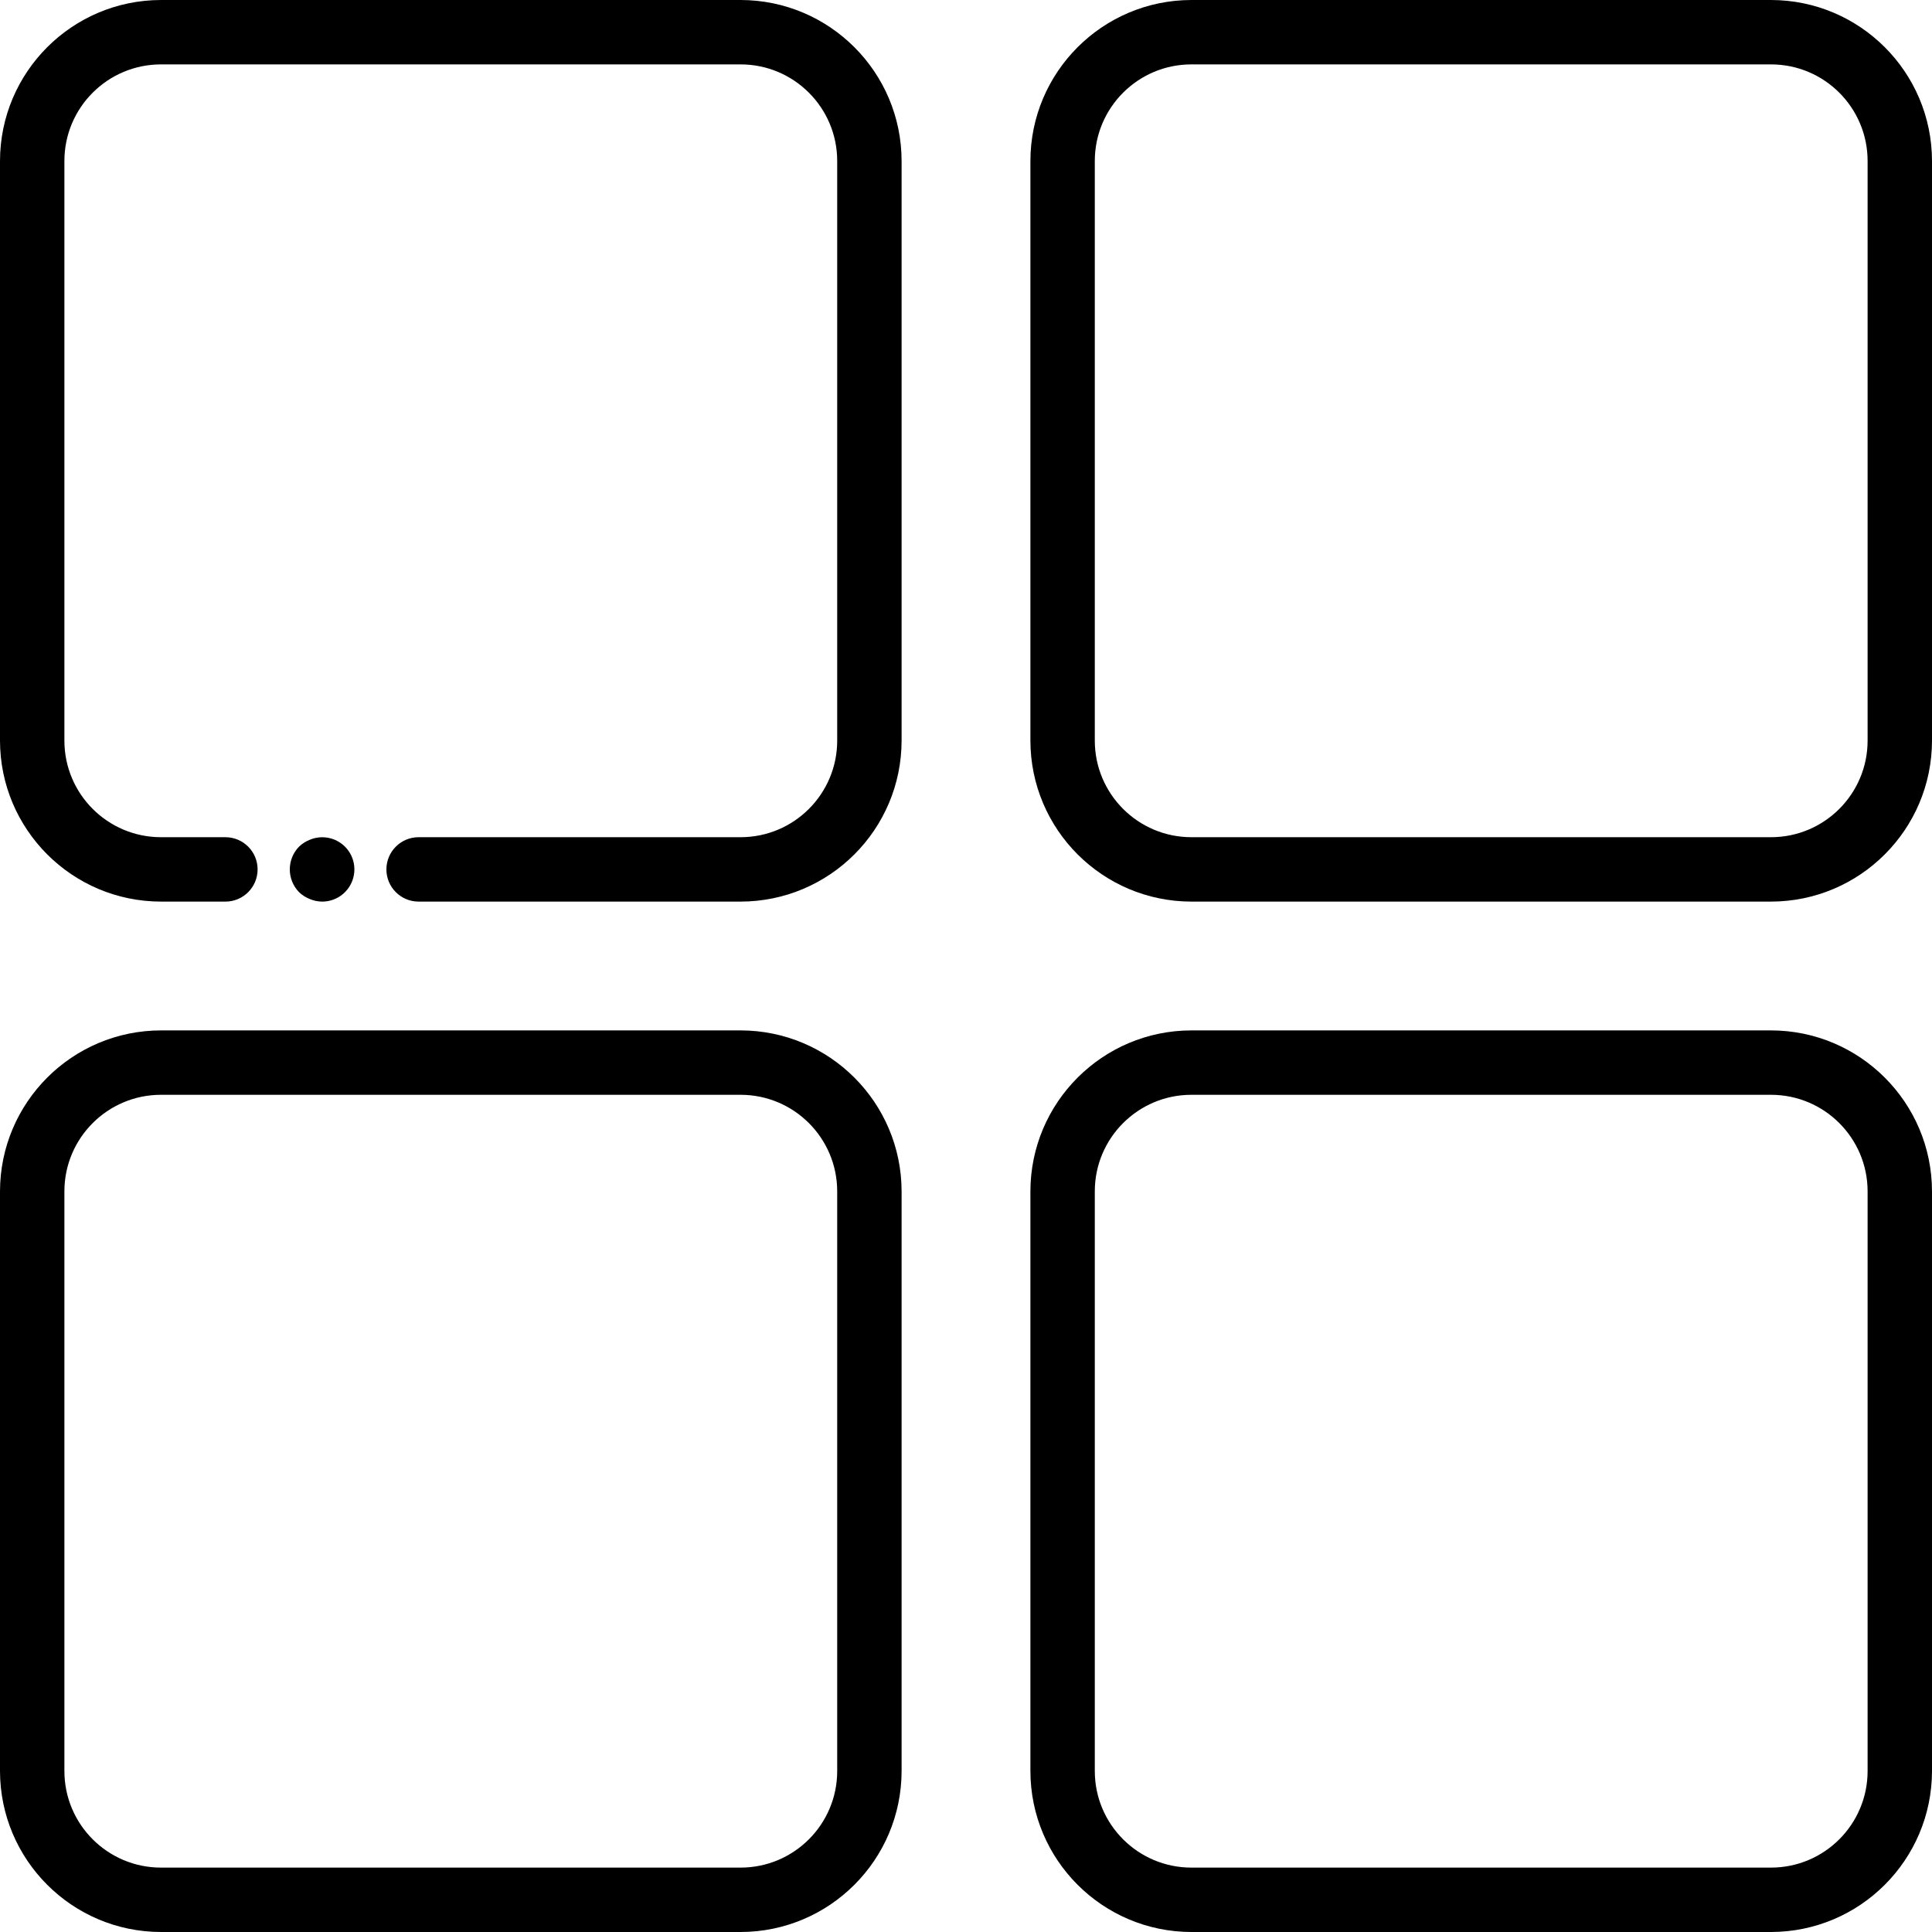
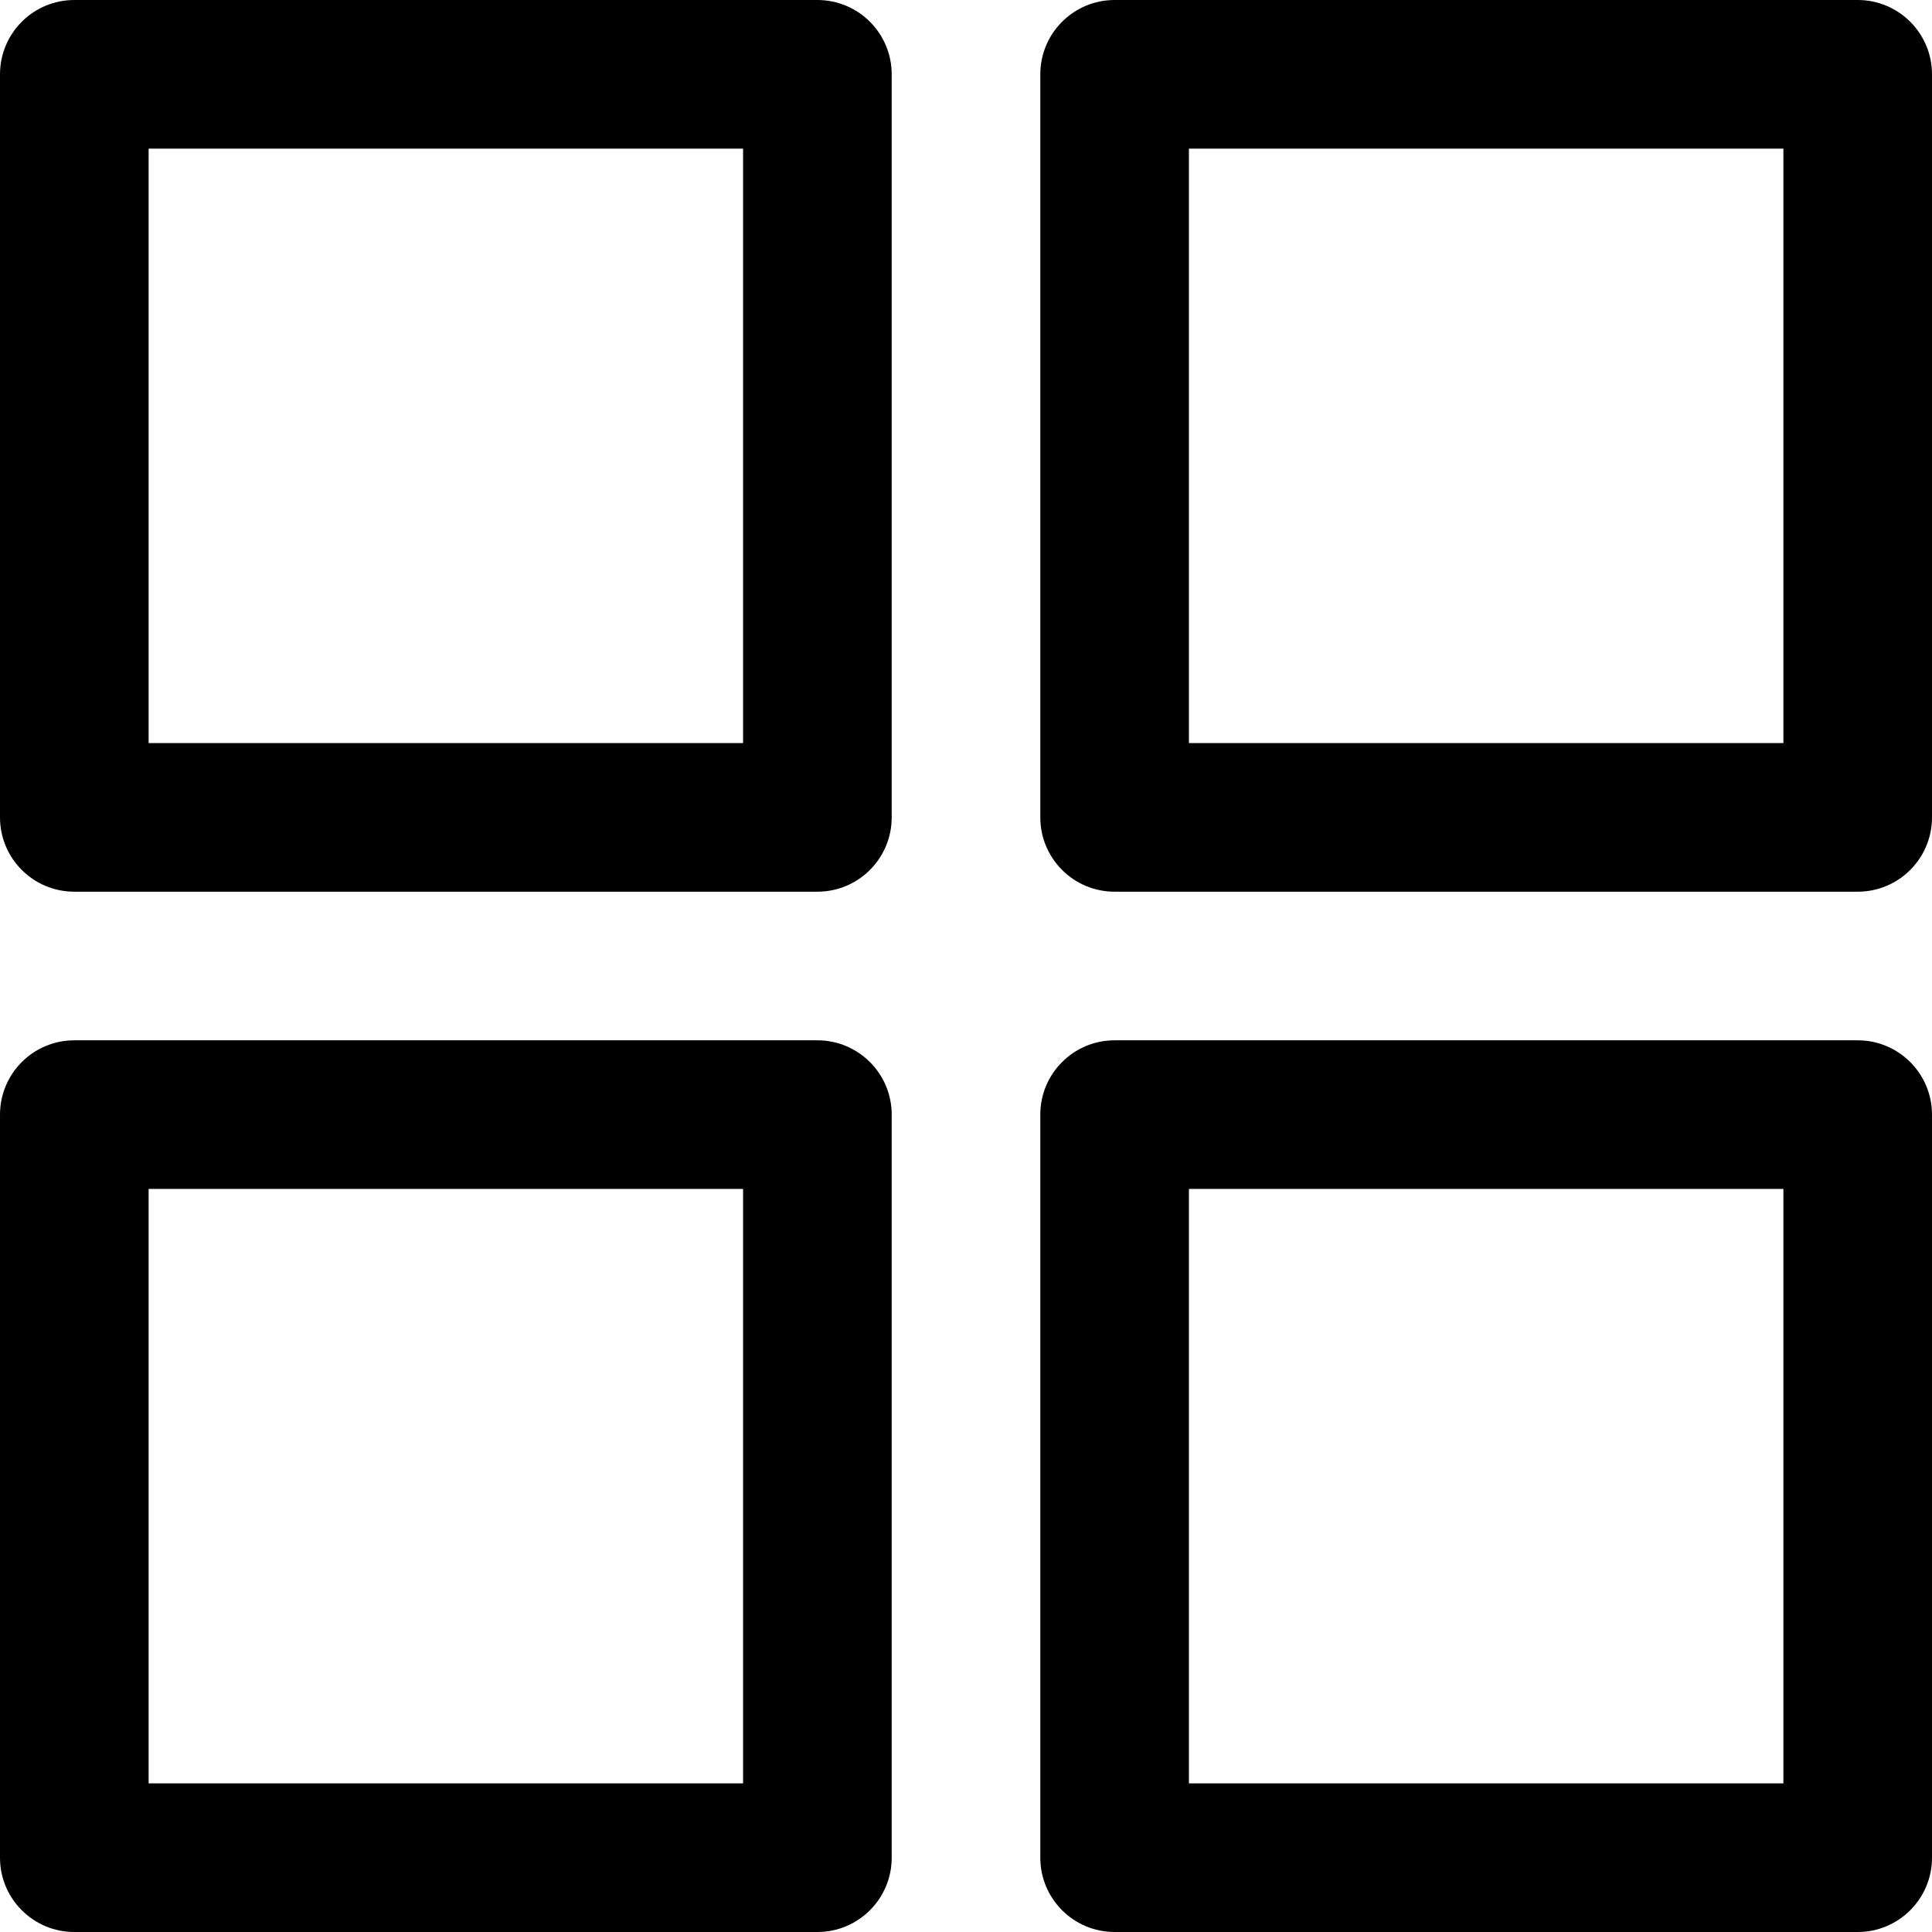
- <svg xmlns="http://www.w3.org/2000/svg" height="480pt" viewBox="0 0 480 480" width="480pt">
-   <path d="m80 224c3.25.02 6.188-1.93 7.434-4.934 1.246-3 .555-6.457-1.754-8.746-2.301-2.27-5.742-2.934-8.719-1.68-.98.387-1.875.957-2.641 1.68-3.094 3.156-3.094 8.203 0 11.359.766.723 1.66 1.293 2.641 1.68.961.41 1.992.629 3.039.641zm0 0" />
-   <path d="m184 0h-144c-22.082.027-39.973 17.918-40 40v144c.027 22.082 17.918 39.973 40 40h16c4.418 0 8-3.582 8-8s-3.582-8-8-8h-16c-13.254 0-24-10.746-24-24v-144c0-13.254 10.746-24 24-24h144c13.254 0 24 10.746 24 24v144c0 13.254-10.746 24-24 24h-80c-4.418 0-8 3.582-8 8s3.582 8 8 8h80c22.082-.027 39.973-17.918 40-40v-144c-.027-22.082-17.918-39.973-40-40zm0 0" />
-   <path d="m440 0h-144c-22.082.027-39.973 17.918-40 40v144c.027 22.082 17.918 39.973 40 40h144c22.082-.027 39.973-17.918 40-40v-144c-.027-22.082-17.918-39.973-40-40zm24 184c0 13.254-10.746 24-24 24h-144c-13.254 0-24-10.746-24-24v-144c0-13.254 10.746-24 24-24h144c13.254 0 24 10.746 24 24zm0 0" />
-   <path d="m440 256h-144c-22.082.027-39.973 17.918-40 40v144c.027 22.082 17.918 39.973 40 40h144c22.082-.027 39.973-17.918 40-40v-144c-.027-22.082-17.918-39.973-40-40zm24 184c0 13.254-10.746 24-24 24h-144c-13.254 0-24-10.746-24-24v-144c0-13.254 10.746-24 24-24h144c13.254 0 24 10.746 24 24zm0 0" />
-   <path d="m184 256h-144c-22.082.027-39.973 17.918-40 40v144c.027 22.082 17.918 39.973 40 40h144c22.082-.027 39.973-17.918 40-40v-144c-.027-22.082-17.918-39.973-40-40zm24 184c0 13.254-10.746 24-24 24h-144c-13.254 0-24-10.746-24-24v-144c0-13.254 10.746-24 24-24h144c13.254 0 24 10.746 24 24zm0 0" />
+ <svg xmlns="http://www.w3.org/2000/svg" version="1.1" id="Capa_1" x="0px" y="0px" viewBox="0 0 443.733 443.733" style="enable-background:new 0 0 443.733 443.733;" xml:space="preserve">
+   <g>
+     <g>
+       <path d="M187.733,0H17.067C7.641,0,0,7.641,0,17.067v170.667c0,9.426,7.641,17.067,17.067,17.067h170.667    c9.426,0,17.067-7.641,17.067-17.067V17.067C204.8,7.641,197.159,0,187.733,0z M170.667,170.667H34.133V34.133h136.533V170.667z" />
+     </g>
+   </g>
+   <g>
+     <g>
+       <path d="M426.667,0H256c-9.426,0-17.067,7.641-17.067,17.067v170.667c0,9.426,7.641,17.067,17.067,17.067h170.667    c9.426,0,17.067-7.641,17.067-17.067V17.067C443.733,7.641,436.092,0,426.667,0z M409.6,170.667H273.067V34.133H409.6V170.667z" />
+     </g>
+   </g>
+   <g>
+     <g>
+       <path d="M187.733,238.933H17.067C7.641,238.933,0,246.574,0,256v170.667c0,9.426,7.641,17.067,17.067,17.067h170.667    c9.426,0,17.067-7.641,17.067-17.067V256C204.8,246.574,197.159,238.933,187.733,238.933z M170.667,409.6H34.133V273.067h136.533    V409.6z" />
+     </g>
+   </g>
+   <g>
+     <g>
+       <path d="M426.667,238.933H256c-9.426,0-17.067,7.641-17.067,17.067v170.667c0,9.426,7.641,17.067,17.067,17.067h170.667    c9.426,0,17.067-7.641,17.067-17.067V256C443.733,246.574,436.092,238.933,426.667,238.933z M409.6,409.6H273.067V273.067H409.6    V409.6z" />
+     </g>
+   </g>
</svg>
